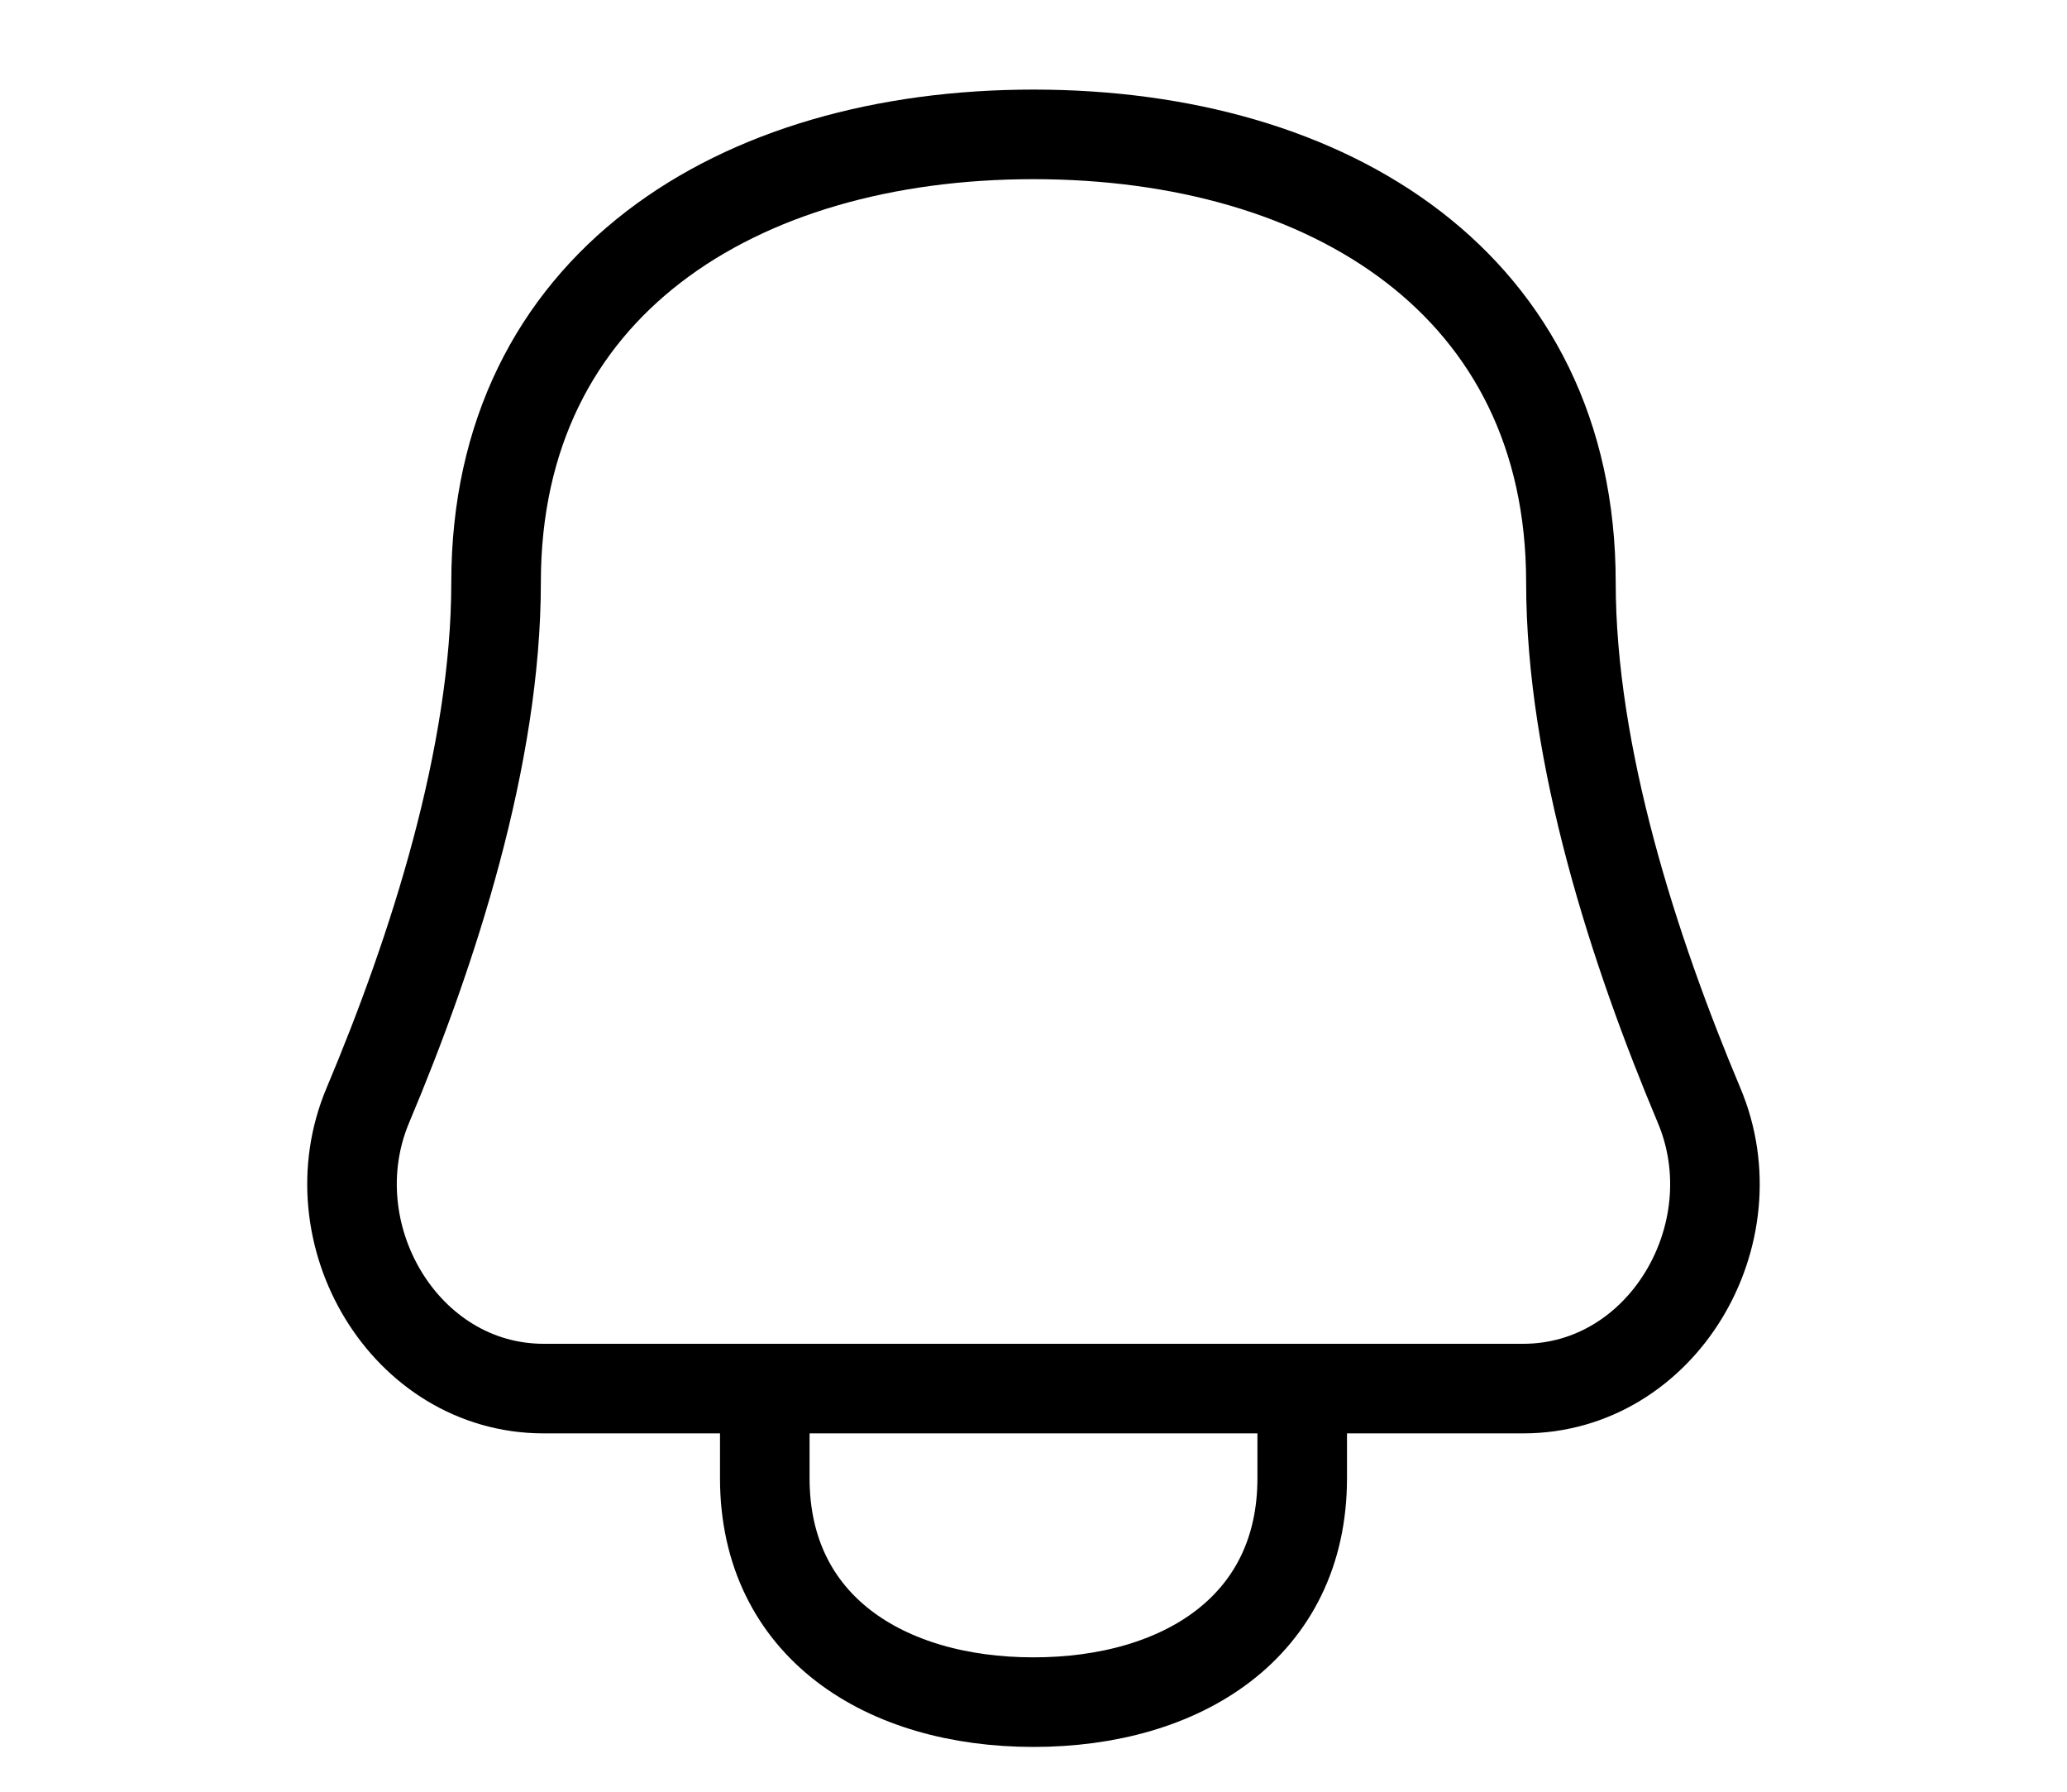
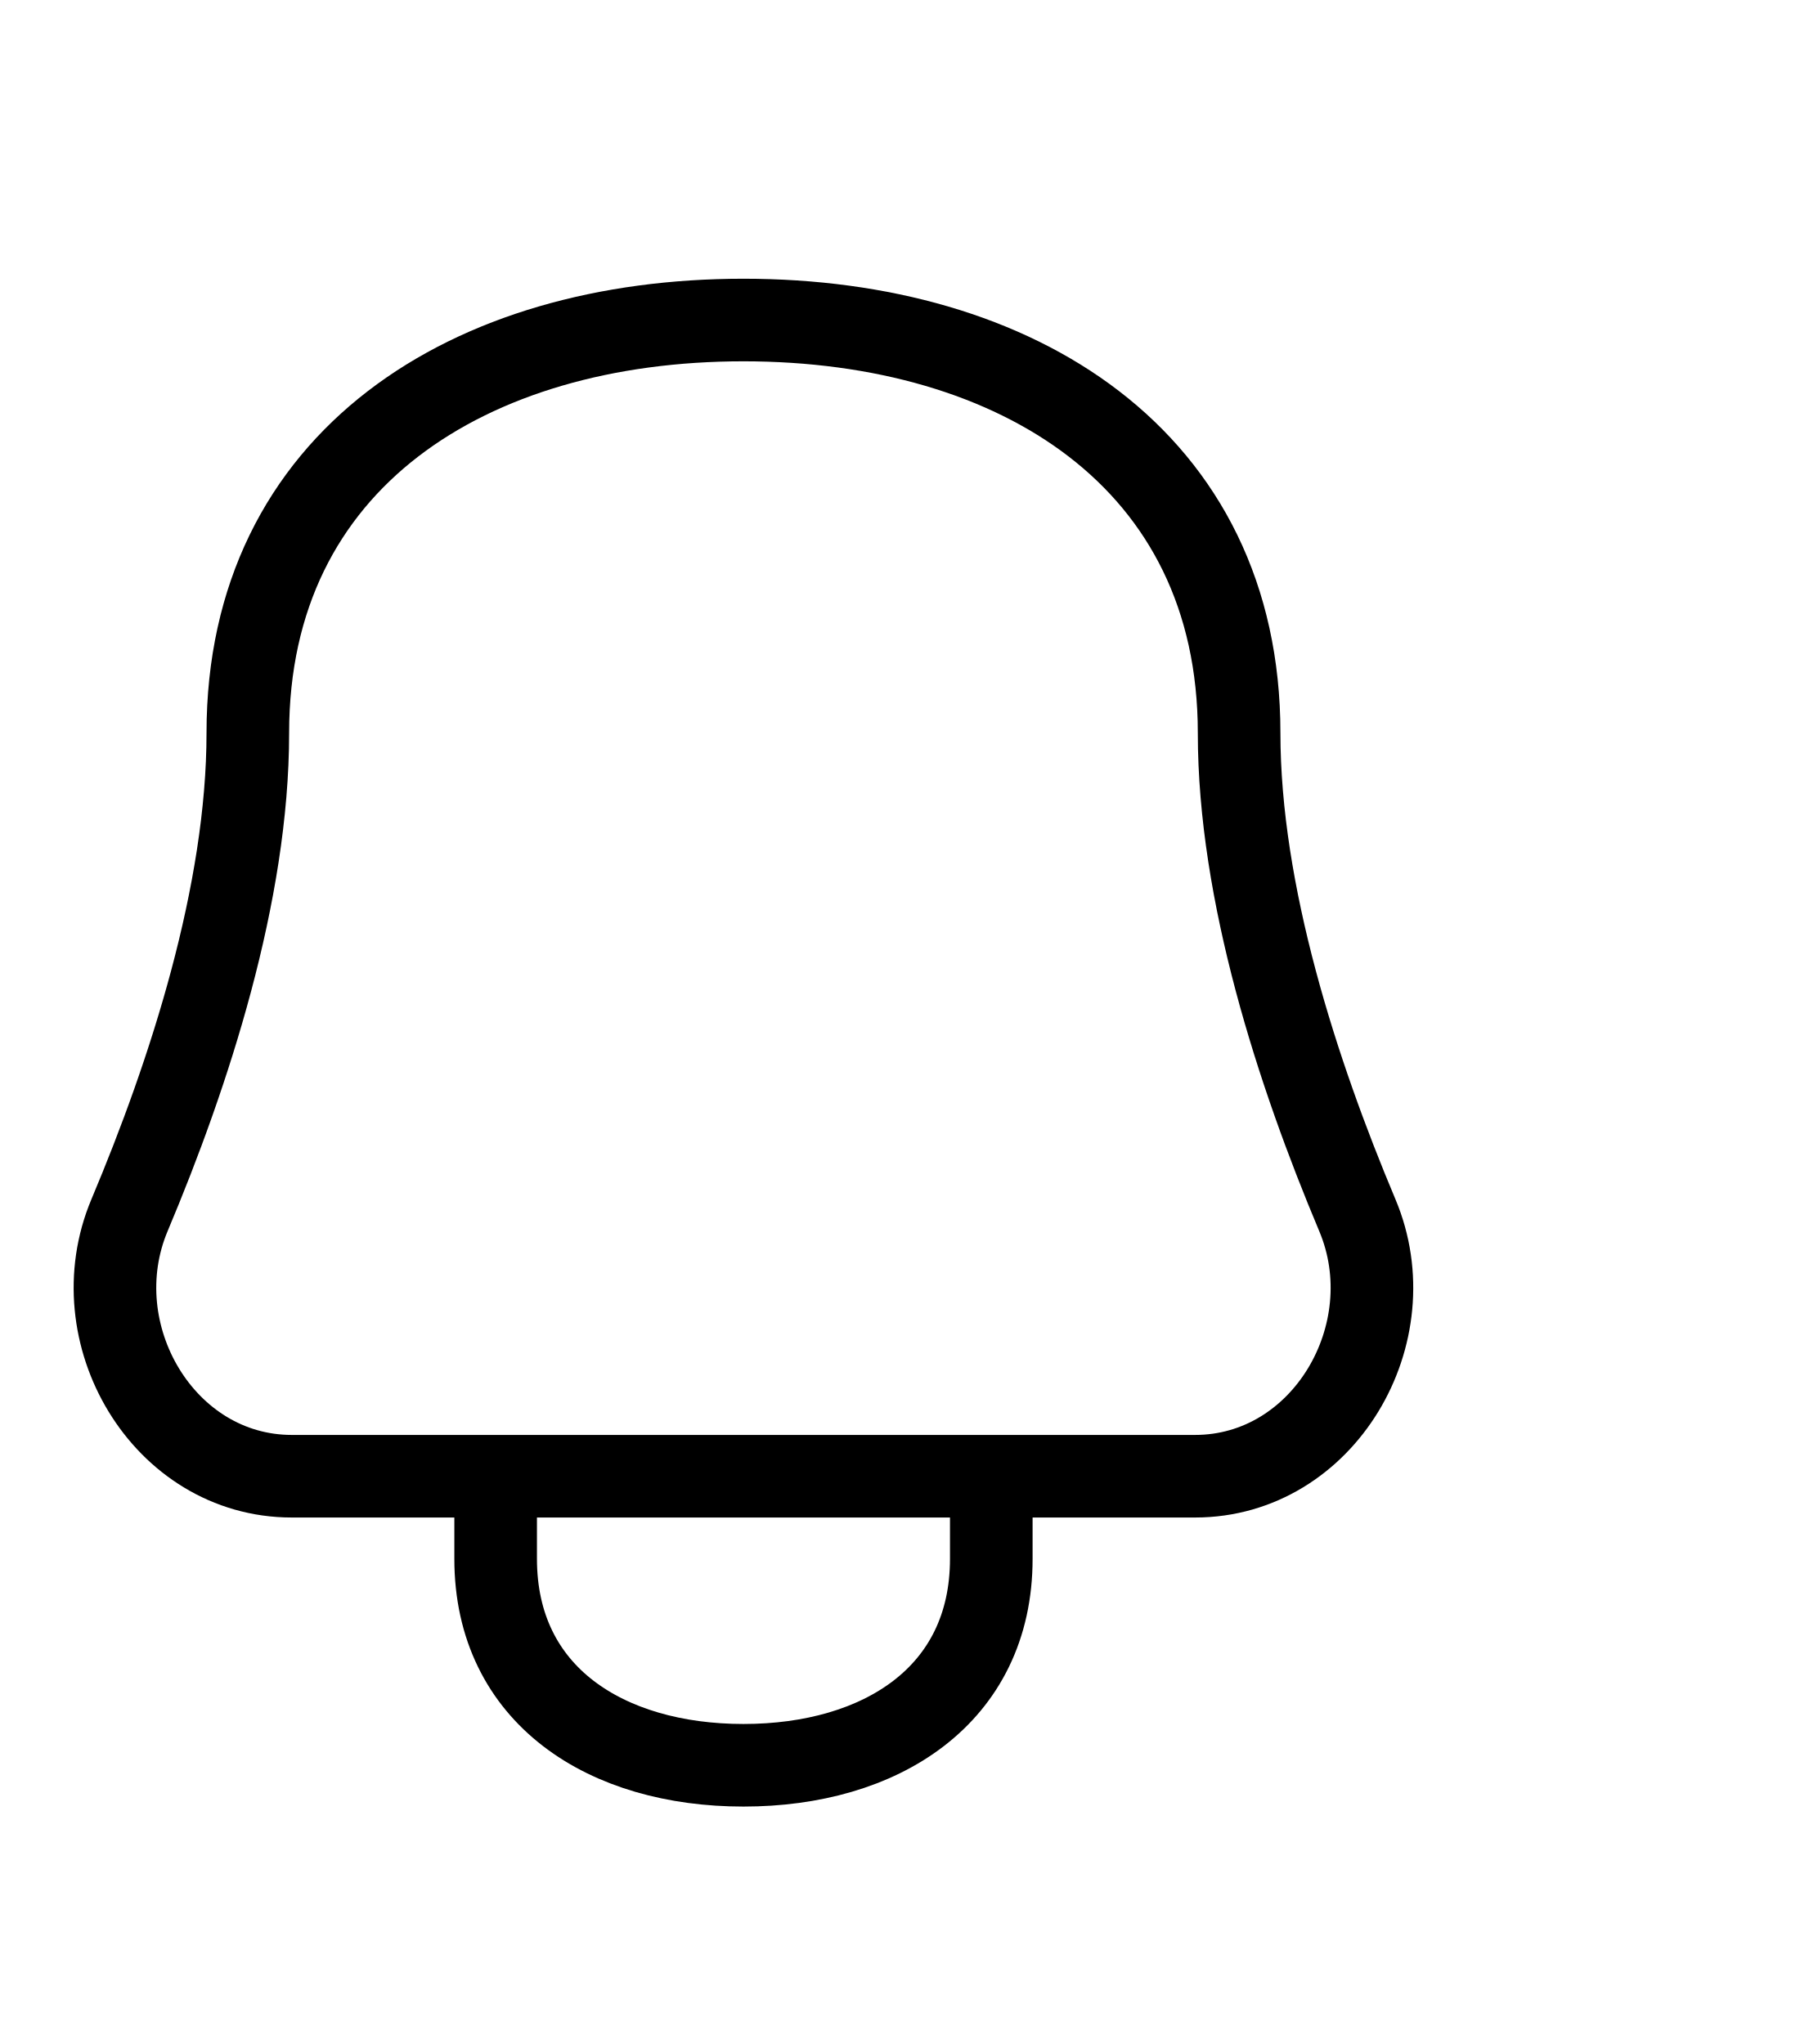
- <svg xmlns="http://www.w3.org/2000/svg" width="15" height="13" viewBox="0 0 18 20" fill="none">
+ <svg xmlns="http://www.w3.org/2000/svg" width="16" height="18" viewBox="0 -2 22 24" fill="none">
  <path d="M6 15.5V16.5C6 18.157 7.343 19 9 19C10.657 19 12 18.157 12 16.5V15.5M3 6.5C3 3.186 5.686 1.5 9 1.5C12.313 1.5 15 3.186 15 6.5C15 8.439 15.705 10.613 16.431 12.339C17.035 13.772 16.022 15.5 14.467 15.5H3.532C1.978 15.5 0.965 13.772 1.568 12.339C2.295 10.613 3 8.439 3 6.5Z" stroke="#000" stroke-width="1" stroke-linecap="round" stroke-linejoin="round" />
</svg>
